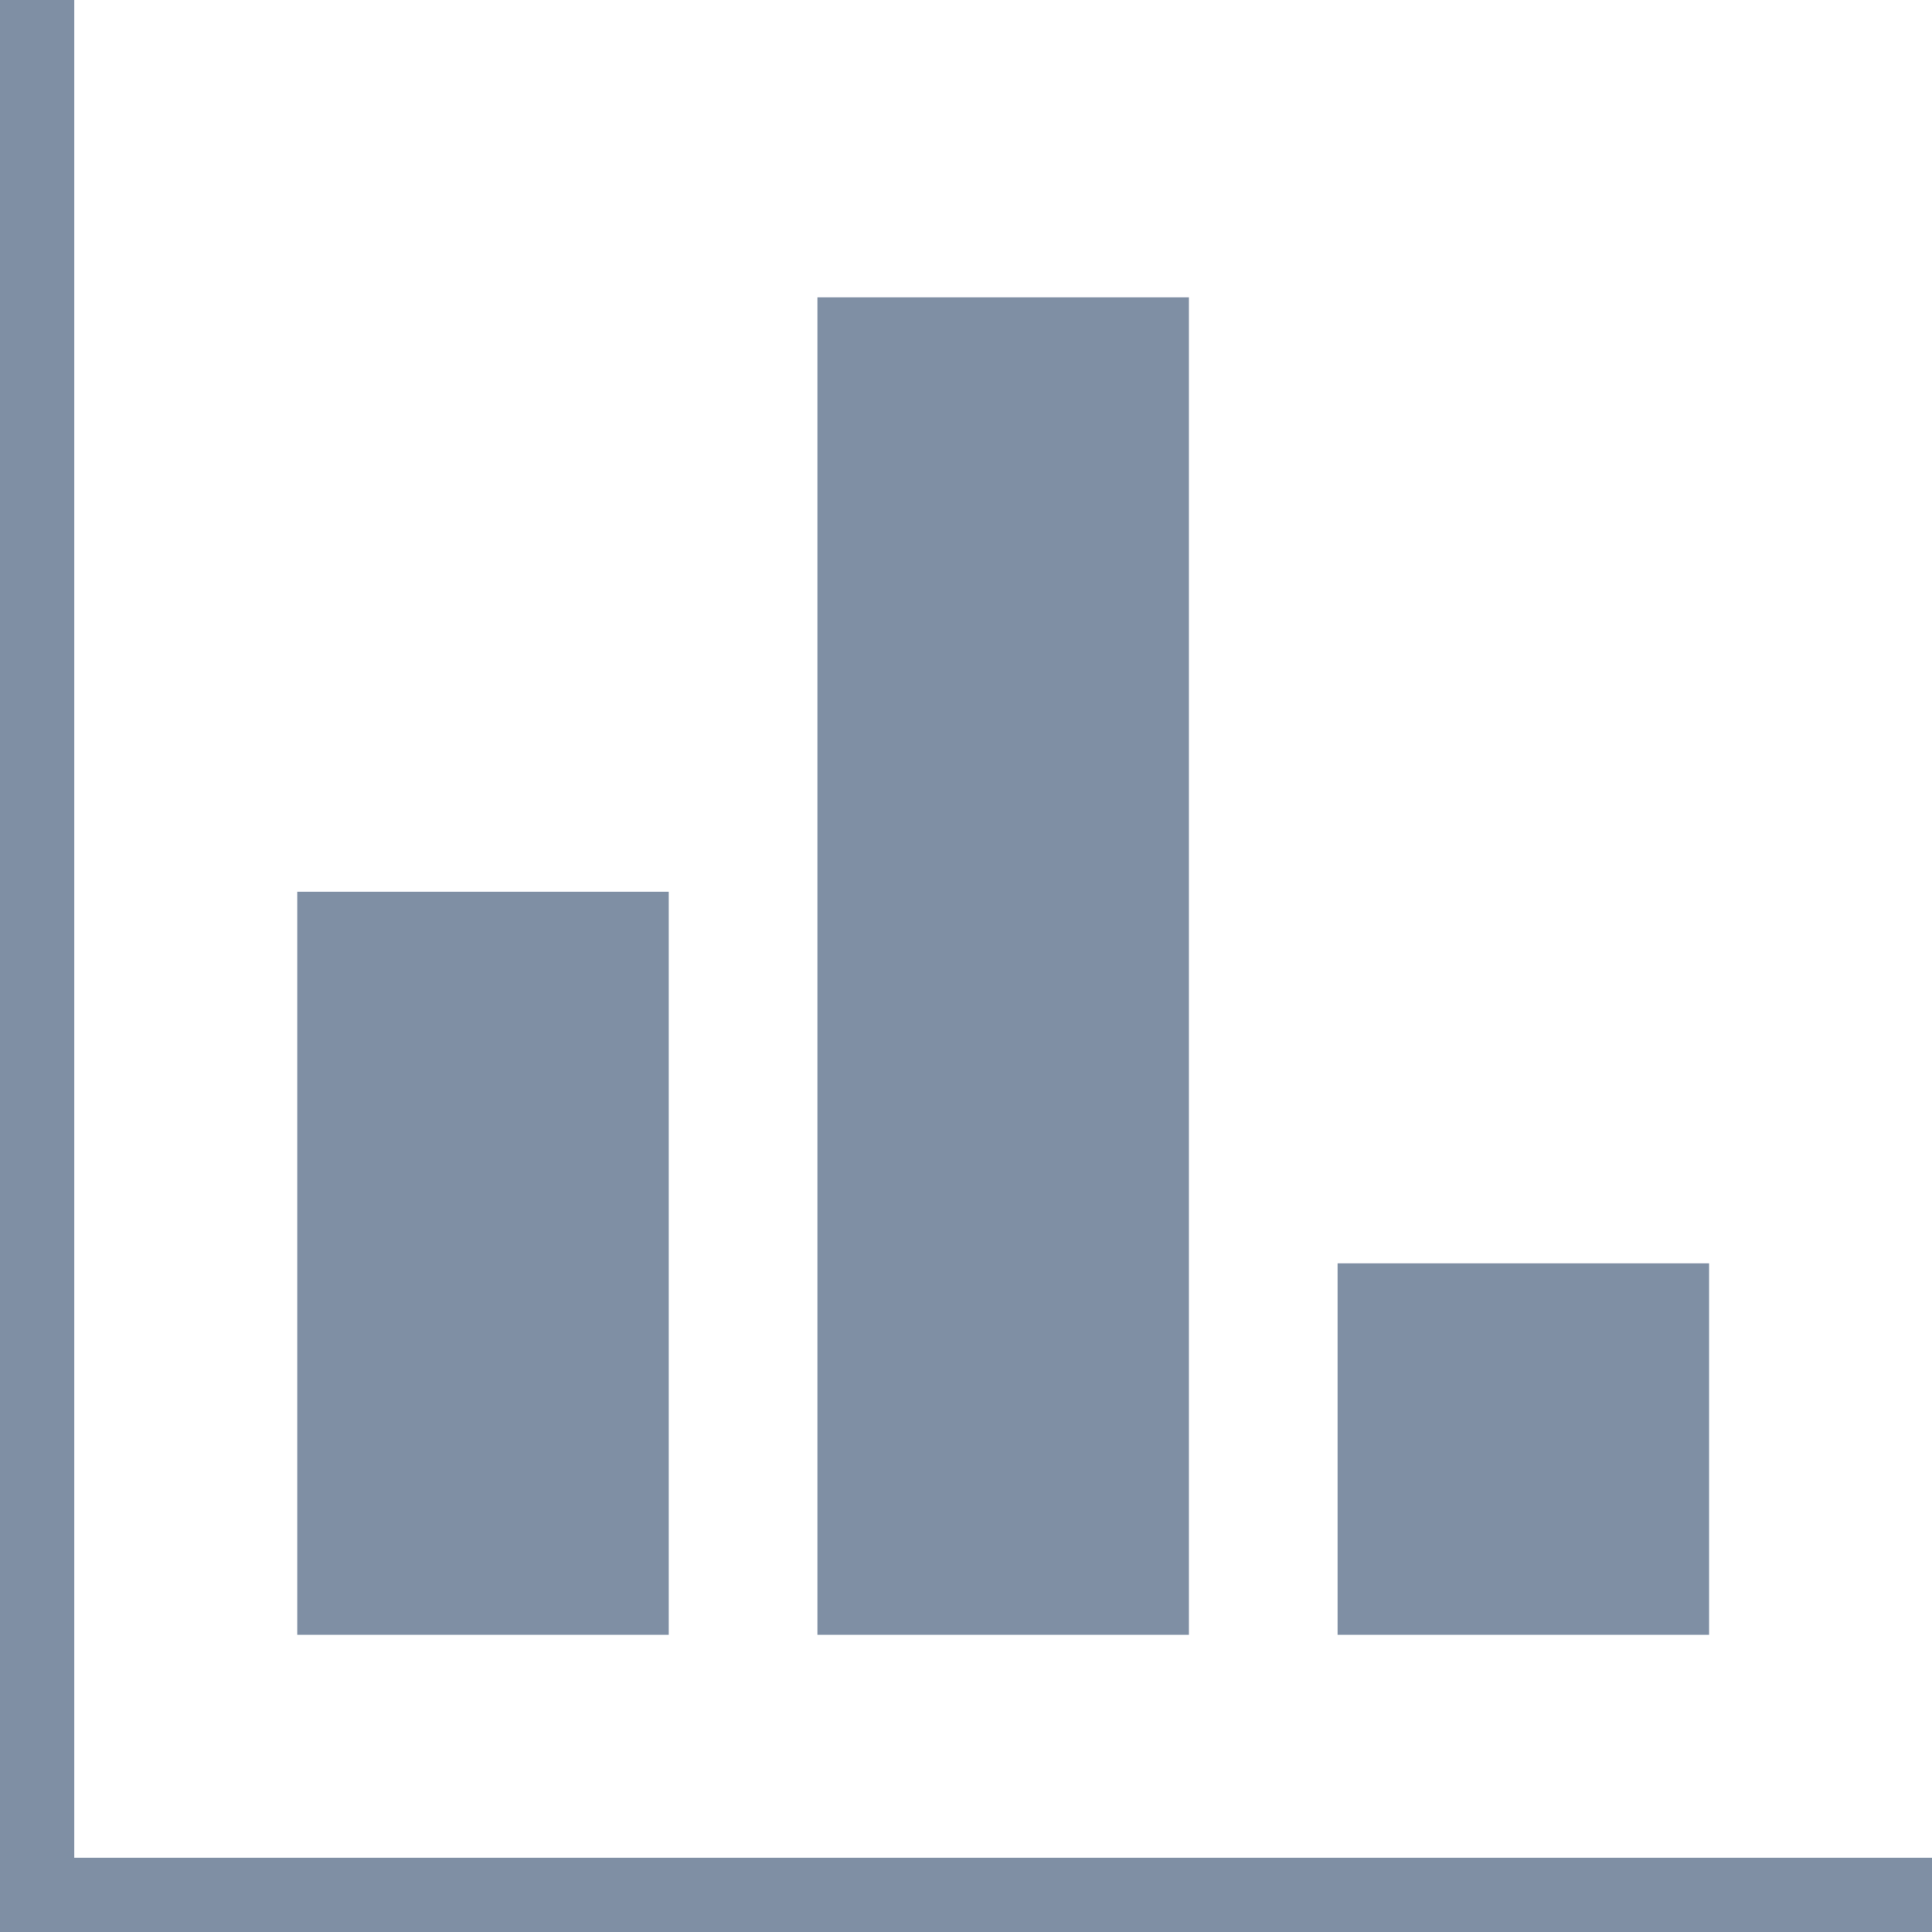
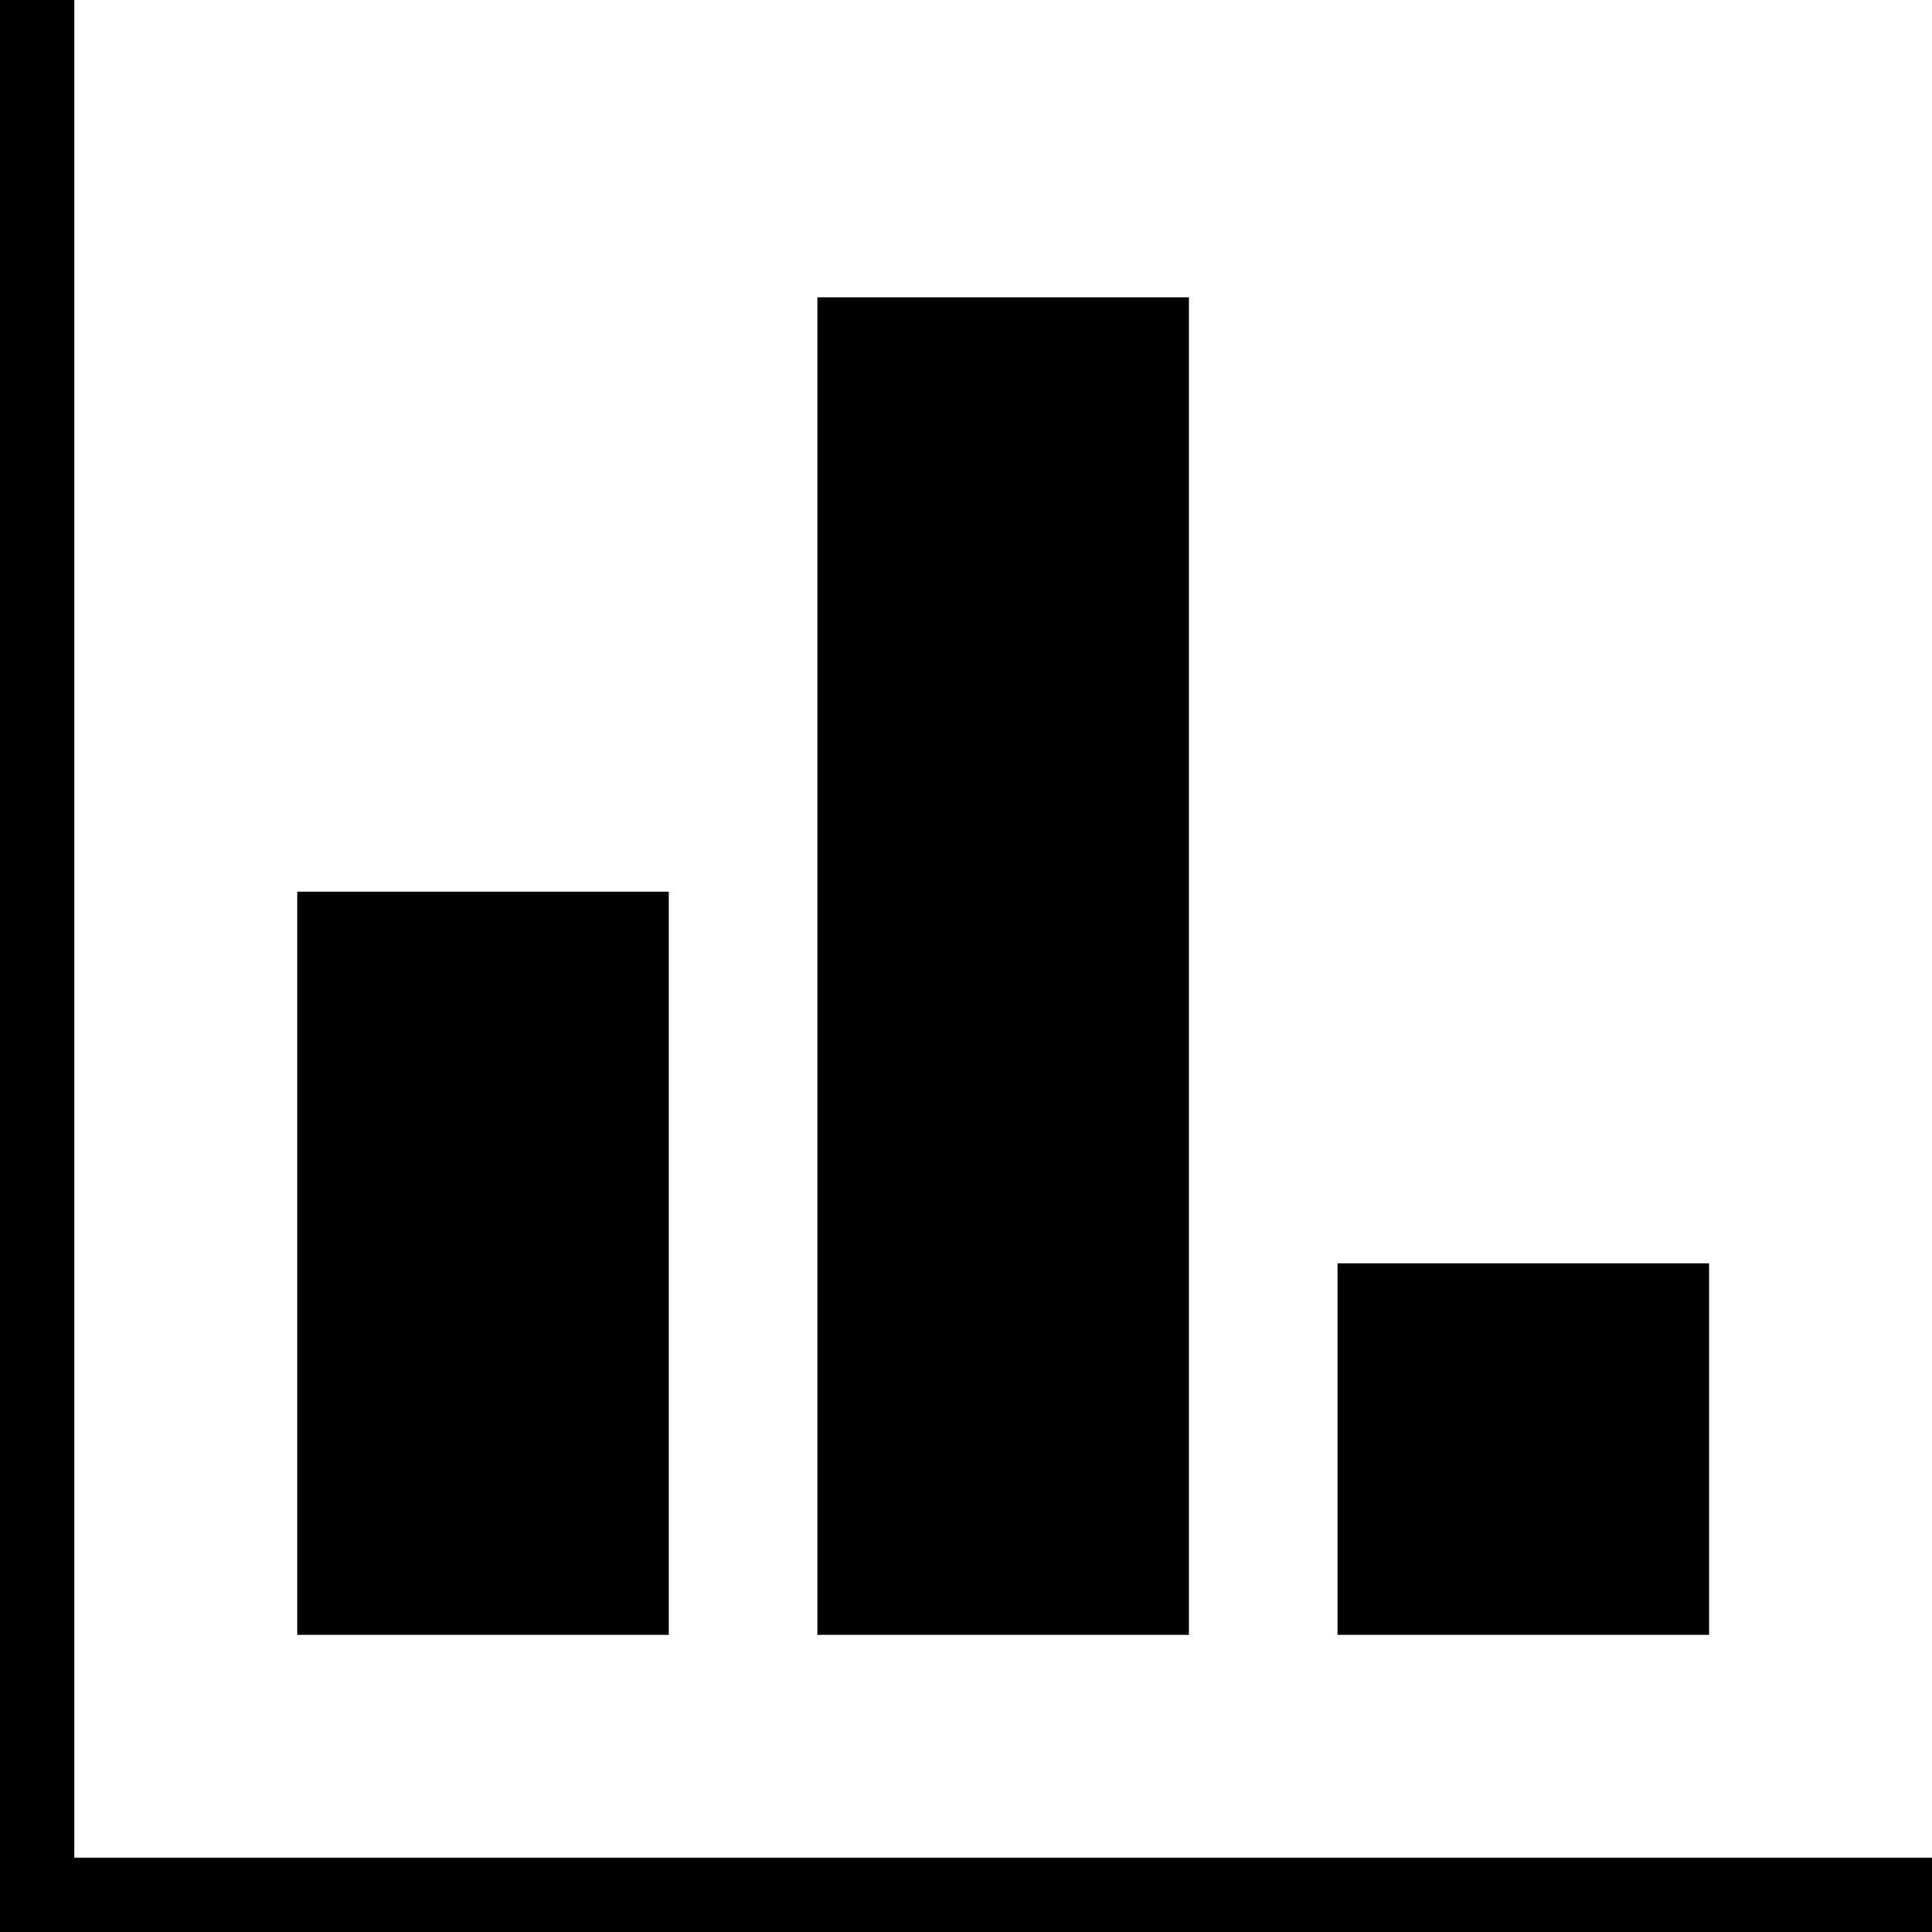
<svg xmlns="http://www.w3.org/2000/svg" t="1548140826144" class="icon" style="" viewBox="0 0 1024 1024" version="1.1" p-id="2949" width="200" height="200">
  <defs>
    <style type="text/css" />
  </defs>
-   <path d="M0 0v1024h1024v-39.385H39.385V0H0z m433.231 866.501h196.923v-708.923h-196.923v708.923z m-275.692 0h196.923V472.615H157.538v393.886z m551.385 0h196.923v-196.923h-196.923v196.923z" fill="#7F8FA4" p-id="2950" />
+   <path d="M0 0v1024h1024v-39.385H39.385V0H0z m433.231 866.501h196.923v-708.923h-196.923v708.923z m-275.692 0h196.923V472.615H157.538v393.886z m551.385 0h196.923v-196.923h-196.923v196.923z" p-id="2950" />
</svg>
